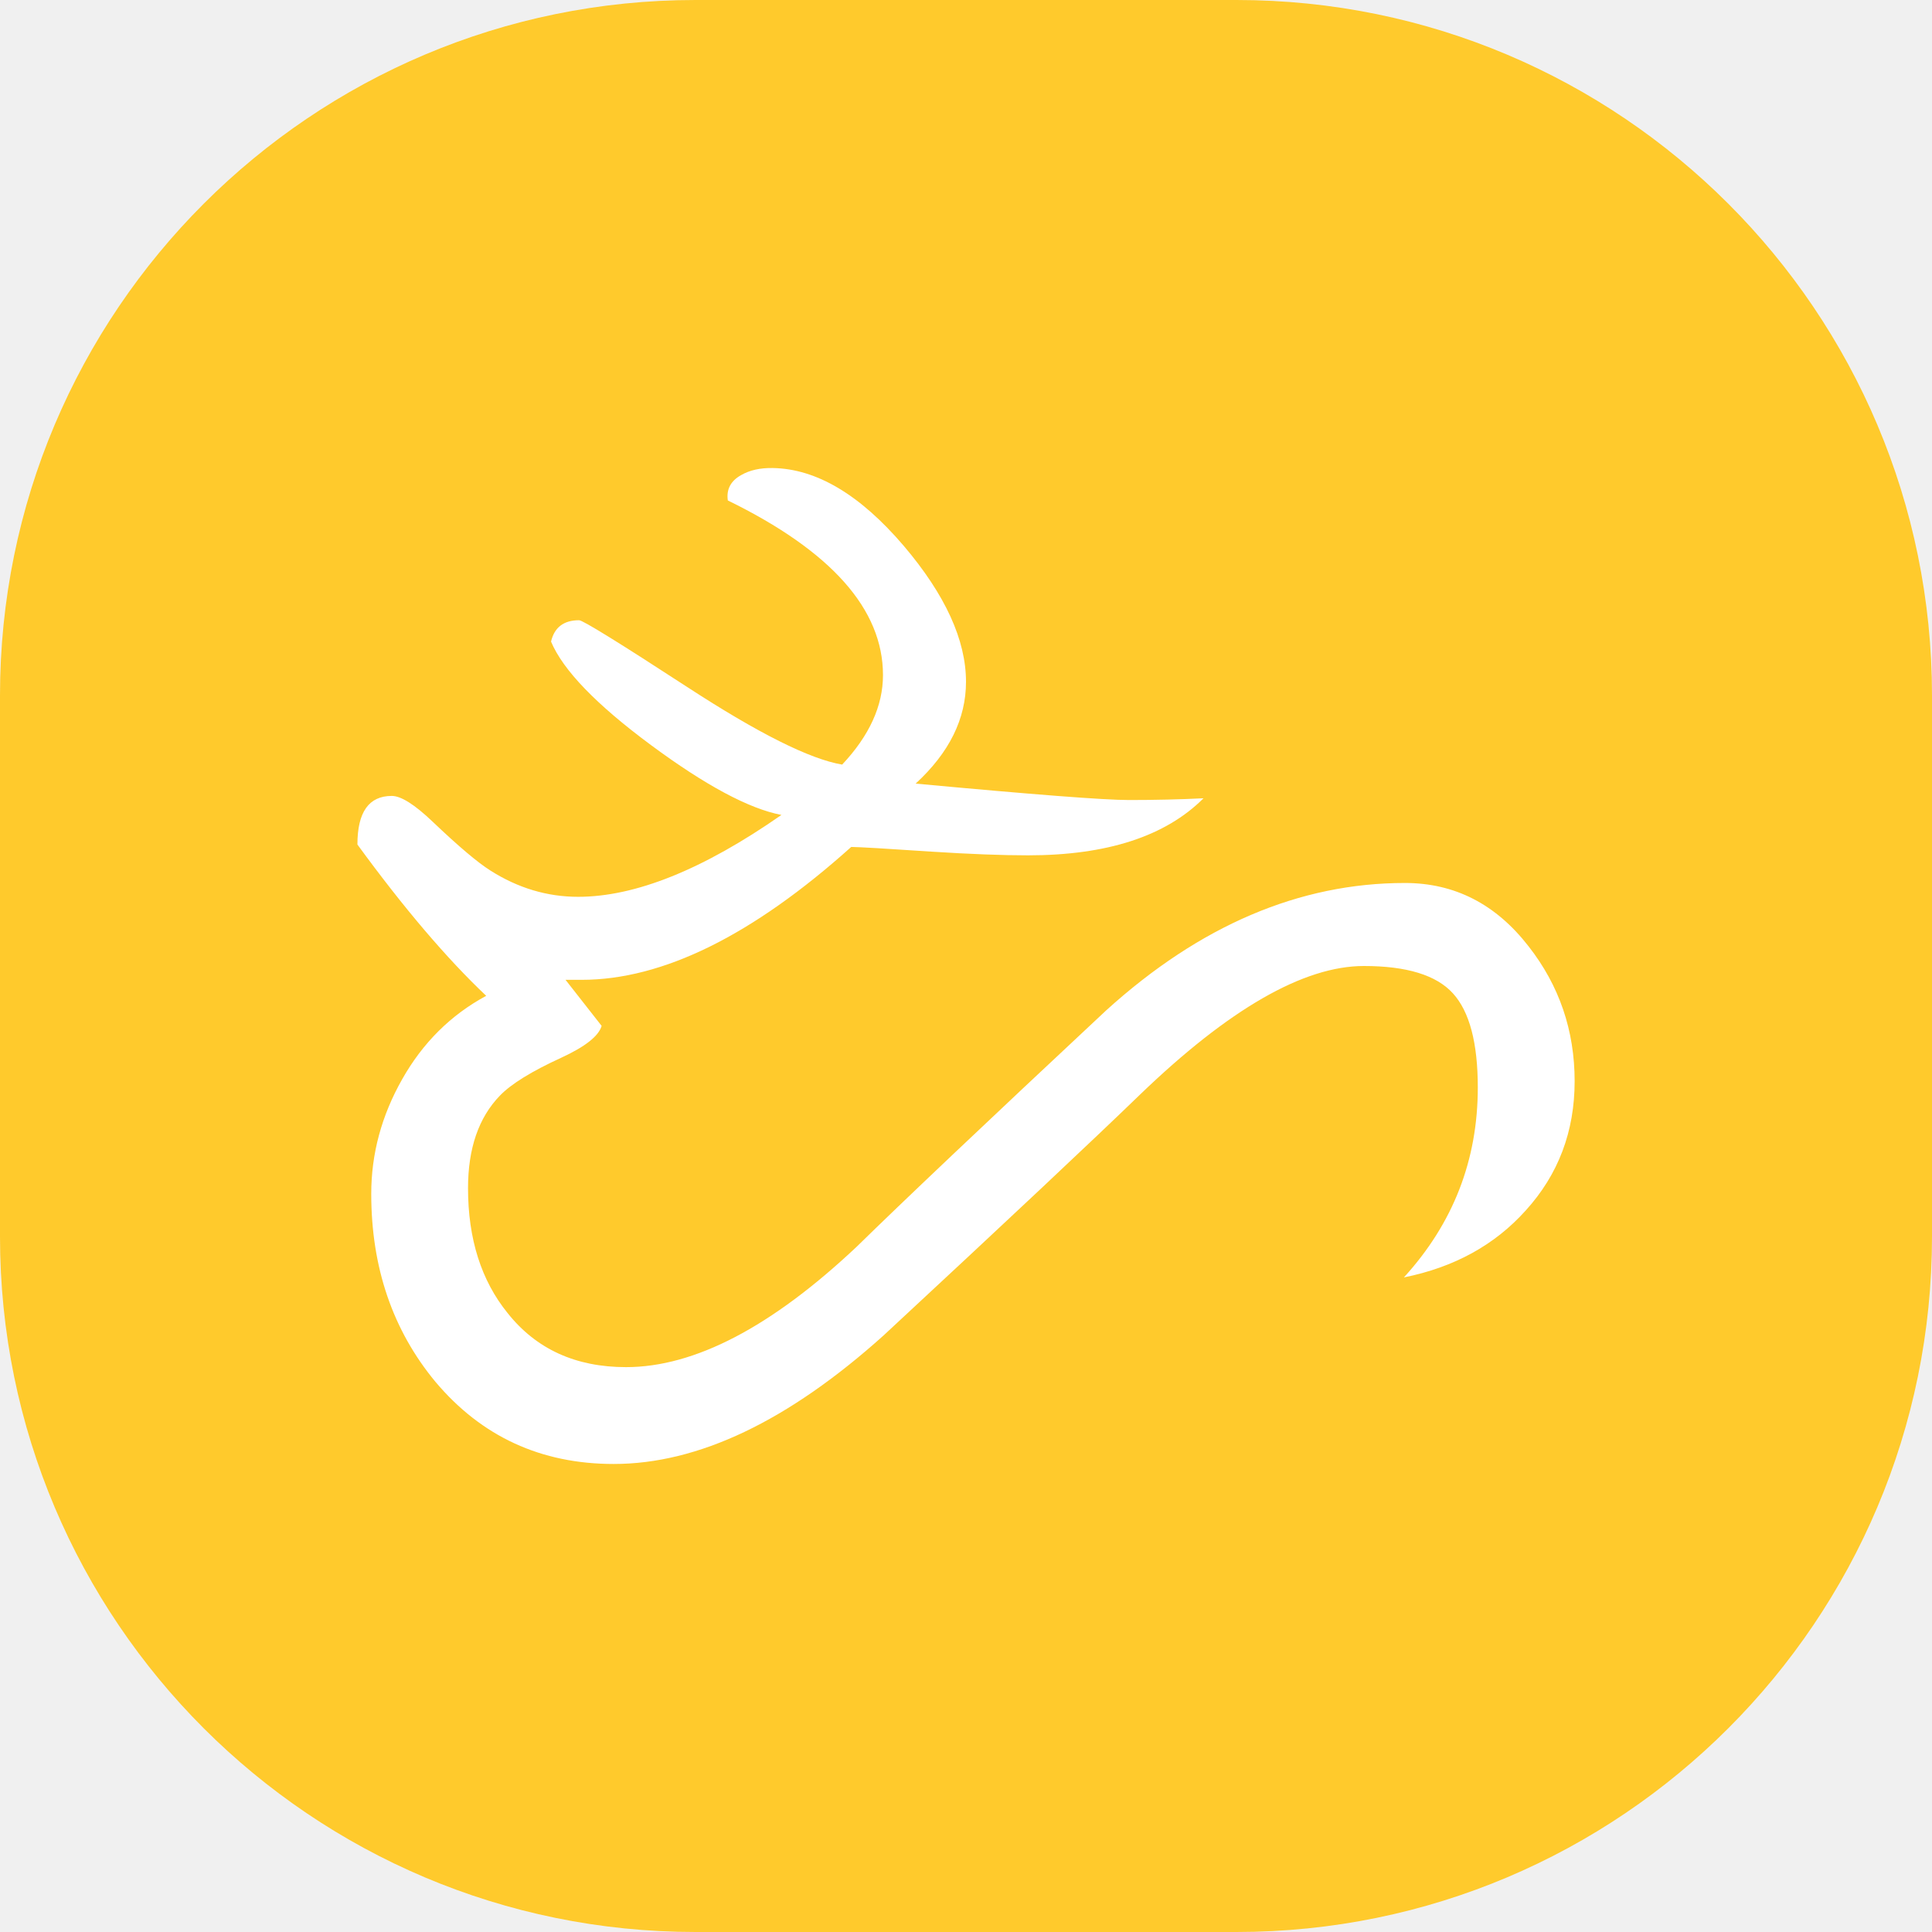
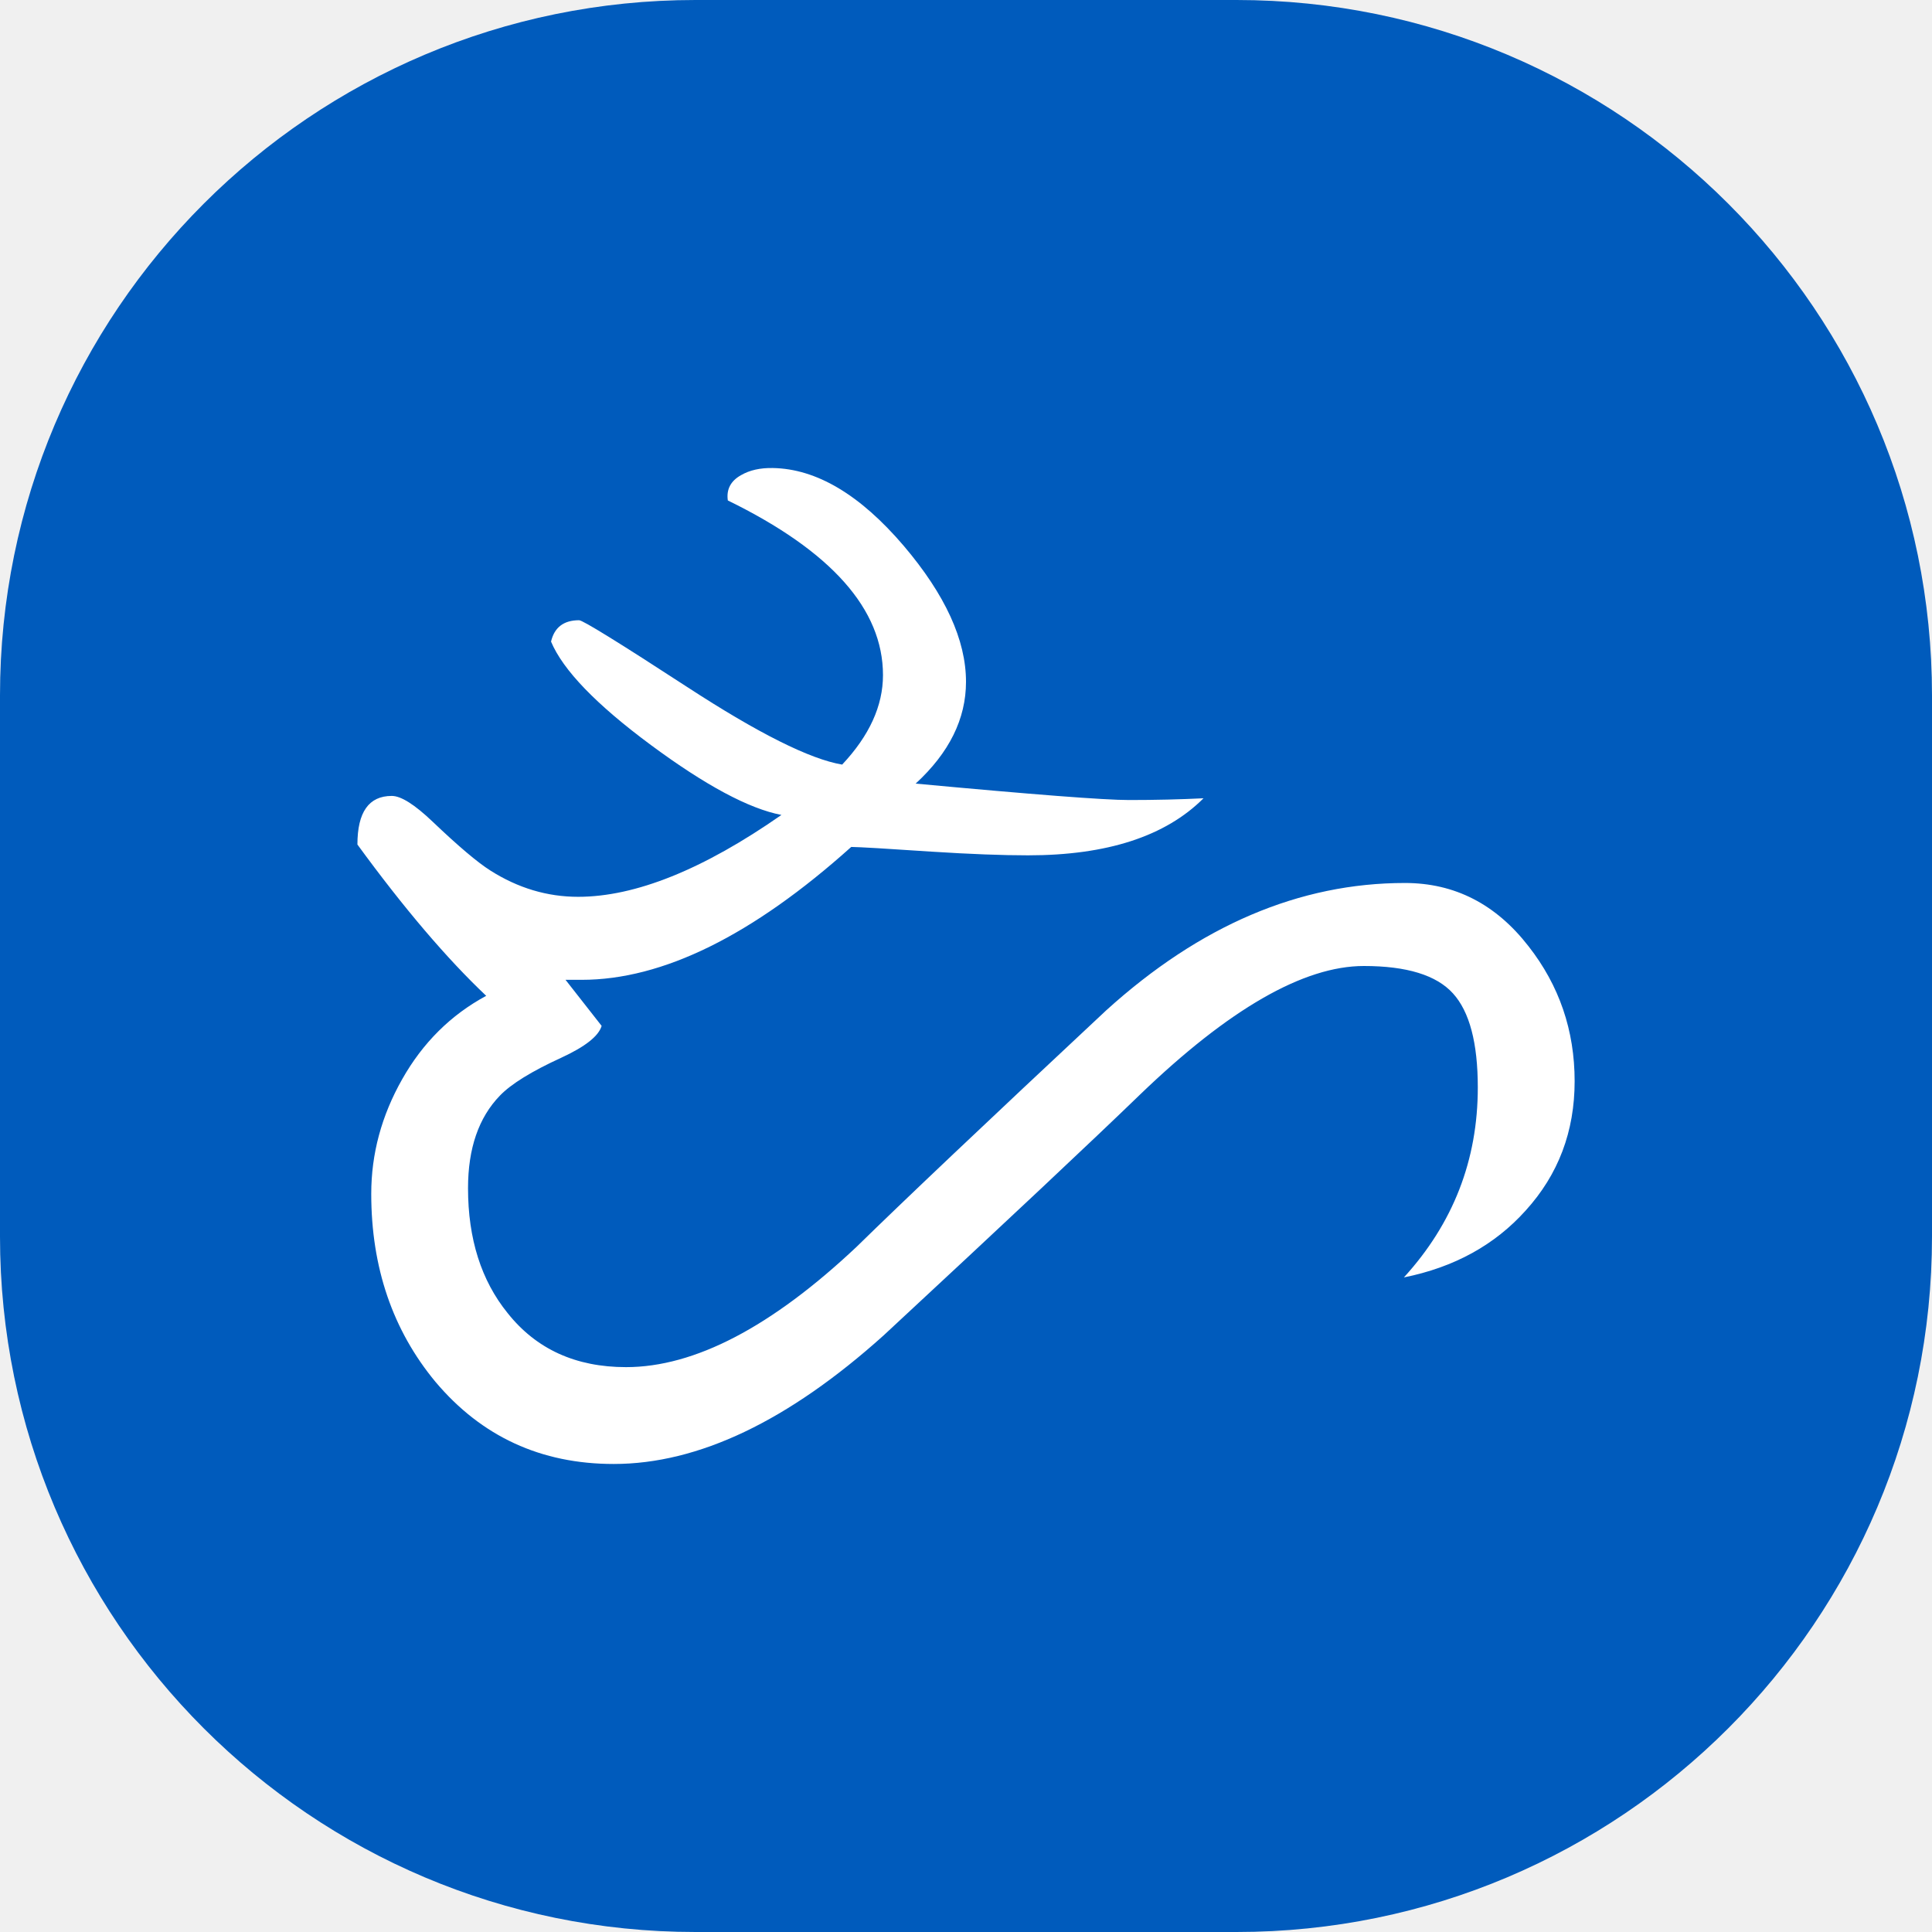
<svg xmlns="http://www.w3.org/2000/svg" version="1.1" baseProfile="full" width="32" height="32" viewBox="0 0 32 32.00" enable-background="new 0 0 32 32.00" xml:space="preserve">
-   <g fill="#ffca2c">
+   <g fill="#005bbc">
    <path fill-opacity="1" stroke-width="0.32" stroke-linejoin="round" d="M 20.48,-1.52588e-005L 11.52,-1.52588e-005C 5.158,-1.52588e-005 0,5.158 0,11.52L 0,20.48C 0,26.842 5.158,32 11.52,32L 20.48,32C 26.842,32 32,26.842 32,20.48L 32,11.52C 32,5.158 26.842,-1.52588e-005 20.48,-1.52588e-005 Z " />
    <path fill="#FFFFFF" fill-opacity="1" stroke-width="0.32" stroke-linejoin="round" d="M 23.253,21.158C 24.069,20.263 24.477,19.215 24.477,18.012C 24.477,17.274 24.34,16.755 24.065,16.453C 23.791,16.151 23.299,16 22.59,16C 21.593,16 20.355,16.711 18.878,18.134C 18.102,18.885 16.689,20.213 14.636,22.118C 13.056,23.538 11.566,24.248 10.165,24.248C 8.96,24.248 7.976,23.794 7.212,22.887C 6.503,22.031 6.149,20.992 6.149,19.773C 6.149,19.112 6.319,18.48 6.661,17.876C 7.002,17.272 7.466,16.811 8.053,16.494C 7.402,15.878 6.69,15.043 5.92,13.988C 5.92,13.451 6.109,13.183 6.489,13.183C 6.642,13.183 6.867,13.325 7.165,13.609C 7.59,14.014 7.909,14.284 8.121,14.418C 8.579,14.709 9.064,14.854 9.575,14.854C 10.524,14.854 11.647,14.402 12.943,13.498C 12.406,13.395 11.685,13.009 10.781,12.34C 9.876,11.67 9.325,11.099 9.127,10.627C 9.182,10.391 9.337,10.273 9.592,10.273C 9.652,10.273 10.249,10.641 11.382,11.379C 12.561,12.147 13.417,12.575 13.949,12.664C 14.4,12.184 14.625,11.69 14.625,11.182C 14.625,10.091 13.769,9.127 12.055,8.289C 12.029,8.106 12.102,7.966 12.274,7.87C 12.417,7.787 12.592,7.748 12.8,7.752C 13.523,7.764 14.246,8.194 14.969,9.041C 15.656,9.85 16,10.601 16,11.293C 16,11.906 15.722,12.468 15.166,12.979C 17.111,13.16 18.289,13.251 18.699,13.251C 19.138,13.251 19.55,13.241 19.934,13.222C 19.304,13.852 18.335,14.167 17.027,14.167C 16.603,14.167 16.07,14.147 15.431,14.106C 14.689,14.056 14.245,14.03 14.099,14.028C 12.464,15.495 10.976,16.229 9.635,16.229C 9.542,16.229 9.453,16.229 9.367,16.229L 9.965,16.992C 9.915,17.161 9.693,17.336 9.299,17.518C 8.805,17.744 8.465,17.954 8.279,18.148C 7.928,18.511 7.752,19.021 7.752,19.68C 7.752,20.52 7.971,21.21 8.408,21.749C 8.882,22.346 9.536,22.644 10.369,22.644C 11.505,22.644 12.778,21.979 14.189,20.65C 14.941,19.913 16.319,18.607 18.323,16.734C 19.875,15.328 21.523,14.625 23.27,14.625C 24.094,14.625 24.776,14.975 25.318,15.674C 25.826,16.323 26.081,17.068 26.081,17.908C 26.081,18.741 25.811,19.454 25.271,20.049C 24.758,20.621 24.085,20.991 23.253,21.158 Z " />
  </g>
</svg>
